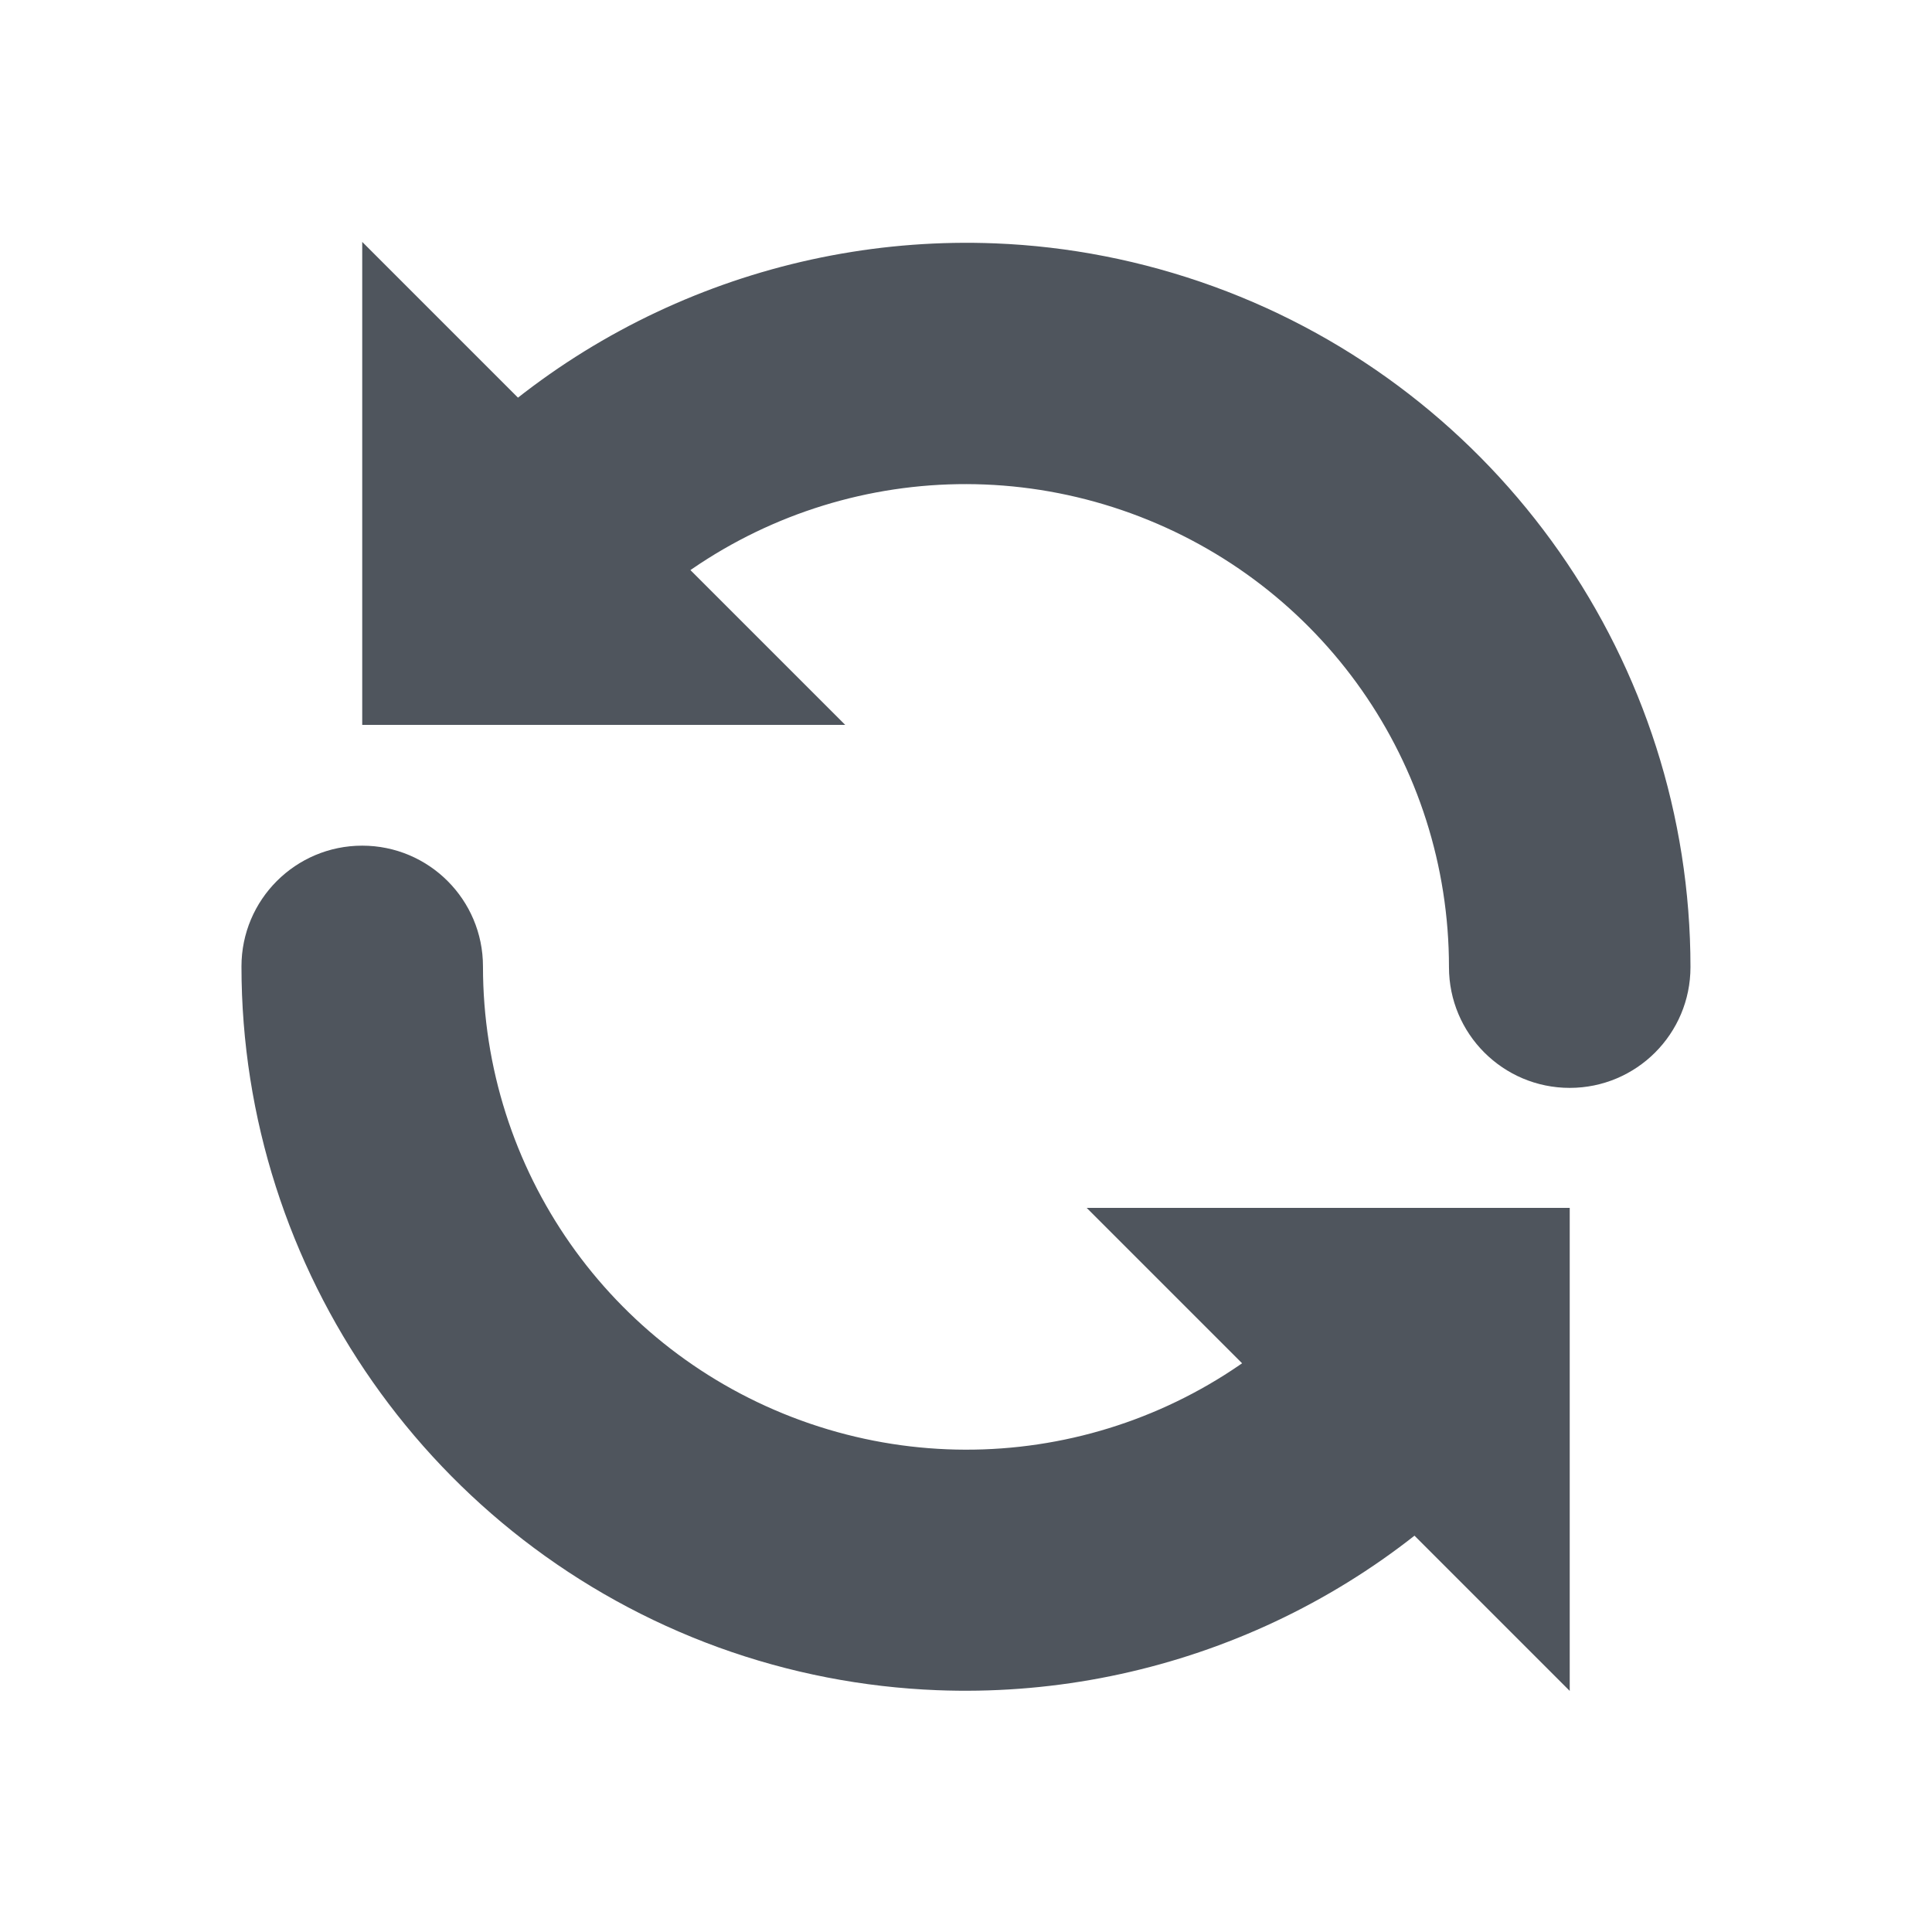
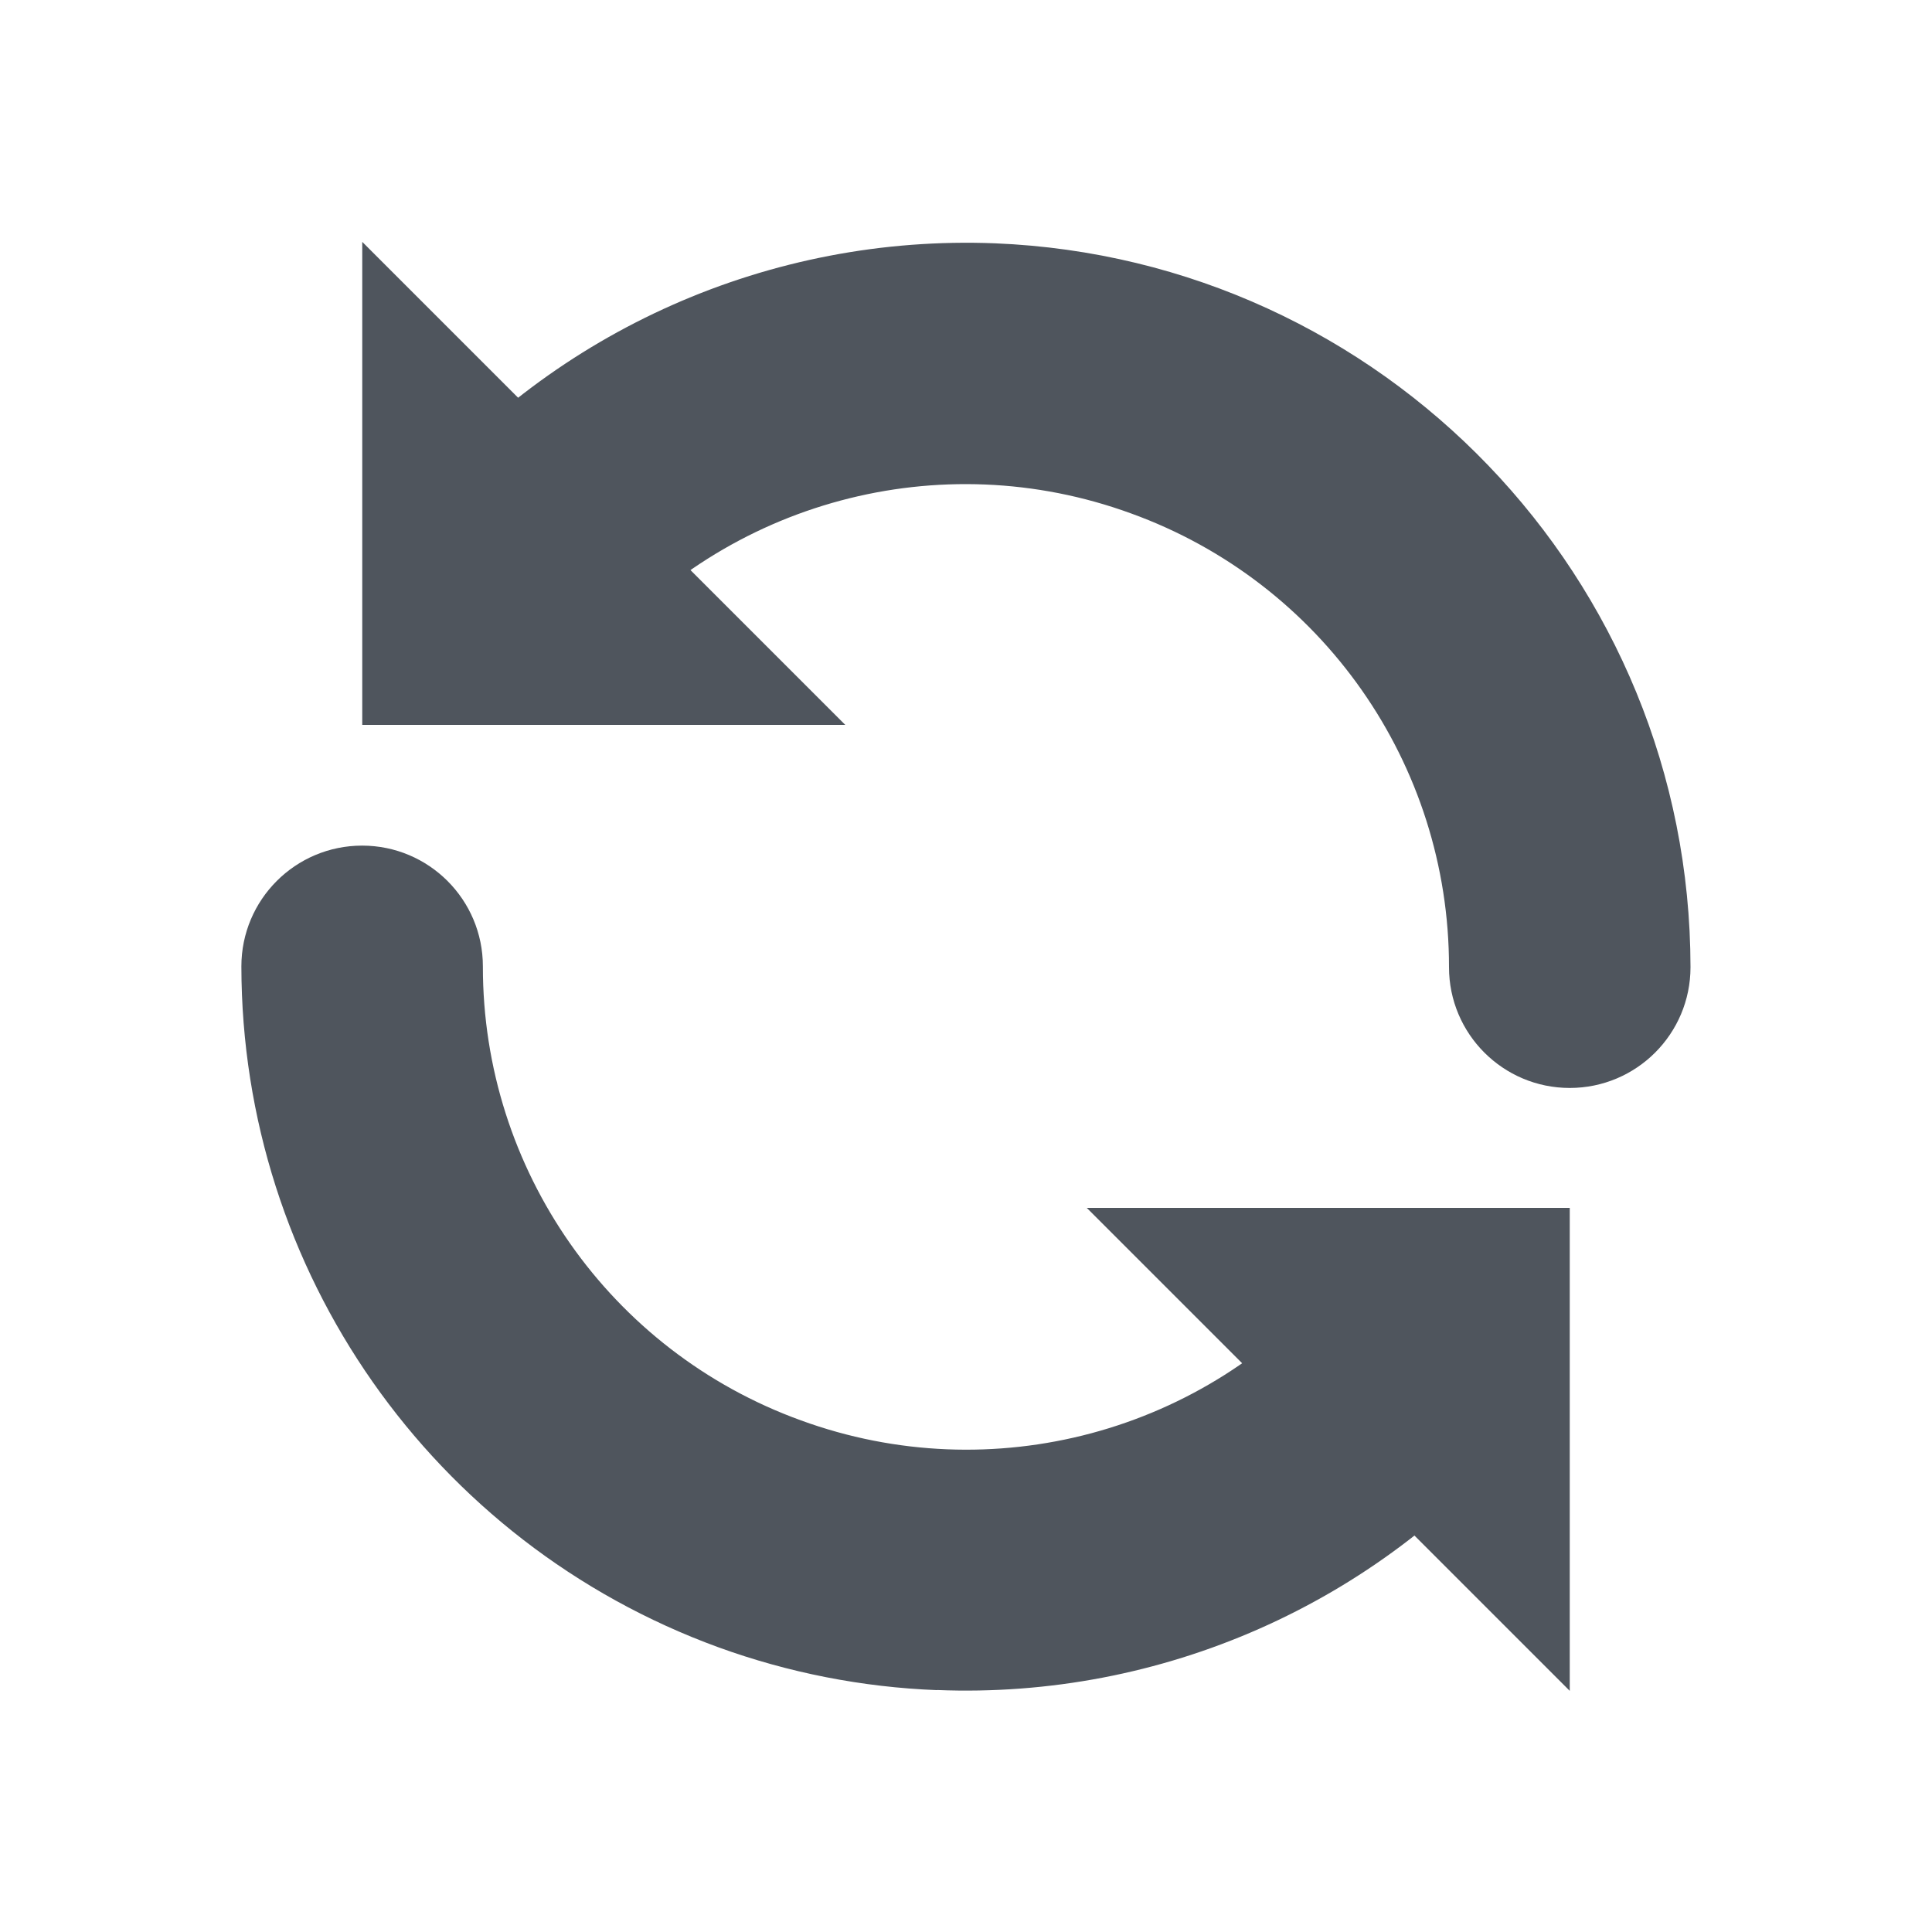
- <svg xmlns="http://www.w3.org/2000/svg" xmlns:ns1="http://www.openswatchbook.org/uri/2009/osb" height="16" id="svg7384" style="enable-background:new" version="1.1" width="16">
-   <defs id="defs7386">
-     <linearGradient id="linearGradient6882" ns1:paint="solid">
-       <stop id="stop6884" offset="0" style="stop-color:#555555;stop-opacity:1;" />
-     </linearGradient>
-     <linearGradient id="linearGradient5606" ns1:paint="solid">
-       <stop id="stop5608" offset="0" style="stop-color:#000000;stop-opacity:1;" />
-     </linearGradient>
-     <filter id="filter7554" style="color-interpolation-filters:sRGB">
-       <feBlend id="feBlend7556" in2="BackgroundImage" mode="darken" />
+ <svg xmlns="http://www.w3.org/2000/svg" height="16" width="16" enable-background="new">
+   <defs>
+     <filter id="a" color-interpolation-filters="sRGB">
+       <feBlend in2="BackgroundImage" mode="darken" />
    </filter>
  </defs>
-   <g id="layer9" style="display:inline" transform="translate(-497.0002,-144.9966)" />
-   <g id="layer1" style="display:inline" transform="translate(-256,-761.9966)" />
-   <g id="layer14" style="display:inline" transform="translate(-497.0002,-144.9966)" />
-   <g id="g71291" style="display:inline" transform="translate(-497.0002,-144.9966)" />
-   <g id="layer15" style="display:inline" transform="translate(-497.0002,-144.9966)" />
-   <g id="layer10" style="display:inline;filter:url(#filter7554)" transform="translate(-497.0002,-144.9966)" />
-   <g id="layer2" style="display:inline" transform="translate(-256,-611.9966)" />
-   <g id="layer3" transform="translate(-256,-871.9966)" />
-   <g id="layer12" style="display:inline" transform="translate(-497.0002,-144.9966)">
-     <path d="m 504,151 -4,-4 v 4 z" id="path7062" style="fill:#4f555d;fill-opacity:1;fill-rule:evenodd;stroke:none;stroke-width:1px;stroke-linecap:butt;stroke-linejoin:miter;stroke-opacity:1" />
-     <path d="m 505.24,147.012 c 0.608,0.024 1.219,0.142 1.811,0.357 2.368,0.861 3.949,3.118 3.949,5.637 a 1,1 0 1 1 -2,0 c 0,-1.685 -1.049,-3.181 -2.633,-3.758 -1.584,-0.576 -3.352,-0.103 -4.436,1.188 a 1,1 0 1 1 -1.531,-1.285 c 1.215,-1.447 3.016,-2.211 4.84,-2.139 z" id="path7060" style="color:#000000;font-style:normal;font-variant:normal;font-weight:normal;font-stretch:normal;font-size:medium;line-height:normal;font-family:sans-serif;font-variant-ligatures:normal;font-variant-position:normal;font-variant-caps:normal;font-variant-numeric:normal;font-variant-alternates:normal;font-feature-settings:normal;text-indent:0;text-align:start;text-decoration:none;text-decoration-line:none;text-decoration-style:solid;text-decoration-color:#000000;letter-spacing:normal;word-spacing:normal;text-transform:none;writing-mode:lr-tb;direction:ltr;text-orientation:mixed;dominant-baseline:auto;baseline-shift:baseline;text-anchor:start;white-space:normal;shape-padding:0;clip-rule:nonzero;display:inline;overflow:visible;visibility:visible;opacity:1;isolation:auto;mix-blend-mode:normal;color-interpolation:sRGB;color-interpolation-filters:linearRGB;solid-color:#000000;solid-opacity:1;vector-effect:none;fill:#4f555d;fill-opacity:1;fill-rule:nonzero;stroke:none;stroke-width:2;stroke-linecap:round;stroke-linejoin:miter;stroke-miterlimit:4;stroke-dasharray:none;stroke-dashoffset:0;stroke-opacity:1;color-rendering:auto;image-rendering:auto;shape-rendering:auto;text-rendering:auto;enable-background:accumulate" />
-     <path d="m 504.76,158.994 c -0.608,-0.024 -1.219,-0.14 -1.811,-0.355 C 500.582,157.777 499,155.519 499,153 a 1,1 0 1 1 2,0 c 0,1.685 1.049,3.183 2.633,3.76 1.584,0.576 3.352,0.103 4.436,-1.188 a 1,1 0 1 1 1.531,1.285 c -1.215,1.447 -3.016,2.209 -4.84,2.137 z" id="path7064" style="color:#000000;font-style:normal;font-variant:normal;font-weight:normal;font-stretch:normal;font-size:medium;line-height:normal;font-family:sans-serif;font-variant-ligatures:normal;font-variant-position:normal;font-variant-caps:normal;font-variant-numeric:normal;font-variant-alternates:normal;font-feature-settings:normal;text-indent:0;text-align:start;text-decoration:none;text-decoration-line:none;text-decoration-style:solid;text-decoration-color:#000000;letter-spacing:normal;word-spacing:normal;text-transform:none;writing-mode:lr-tb;direction:ltr;text-orientation:mixed;dominant-baseline:auto;baseline-shift:baseline;text-anchor:start;white-space:normal;shape-padding:0;clip-rule:nonzero;display:inline;overflow:visible;visibility:visible;opacity:1;isolation:auto;mix-blend-mode:normal;color-interpolation:sRGB;color-interpolation-filters:linearRGB;solid-color:#000000;solid-opacity:1;vector-effect:none;fill:#4f555d;fill-opacity:1;fill-rule:nonzero;stroke:none;stroke-width:2;stroke-linecap:round;stroke-linejoin:miter;stroke-miterlimit:4;stroke-dasharray:none;stroke-dashoffset:0;stroke-opacity:1;color-rendering:auto;image-rendering:auto;shape-rendering:auto;text-rendering:auto;enable-background:accumulate" />
-     <path d="m 506,155 4,4 v -4 z" id="path7094" style="fill:#4f555d;fill-opacity:1;fill-rule:evenodd;stroke:none;stroke-width:1px;stroke-linecap:butt;stroke-linejoin:miter;stroke-opacity:1" />
+   <g fill="#4f555d">
+     <path d="M7 6.003l-4-4v4z" fill-rule="evenodd" />
+     <path d="M8.24 2.015A6.005 6.005 0 0 1 14 8.01a1 1 0 1 1-2 0 3.992 3.992 0 0 0-2.633-3.758A3.998 3.998 0 0 0 4.931 5.44a1 1 0 1 1-1.53-1.285A6.011 6.011 0 0 1 8.24 2.015zM7.76 13.997a5.985 5.985 0 0 1-1.811-.355 6.008 6.008 0 0 1-3.95-5.639 1 1 0 1 1 2 0 3.995 3.995 0 0 0 2.634 3.76 3.998 3.998 0 0 0 4.435-1.187A1 1 0 1 1 12.6 11.86a6.01 6.01 0 0 1-4.84 2.136z" style="line-height:normal;font-variant-ligatures:normal;font-variant-position:normal;font-variant-caps:normal;font-variant-numeric:normal;font-variant-alternates:normal;font-feature-settings:normal;text-indent:0;text-align:start;text-decoration-line:none;text-decoration-style:solid;text-decoration-color:#000;text-transform:none;text-orientation:mixed;shape-padding:0;isolation:auto;mix-blend-mode:normal" color="#000" font-weight="400" font-family="sans-serif" white-space="normal" overflow="visible" enable-background="accumulate" />
+     <path d="M9 10.003l4 4v-4z" fill-rule="evenodd" />
  </g>
</svg>
